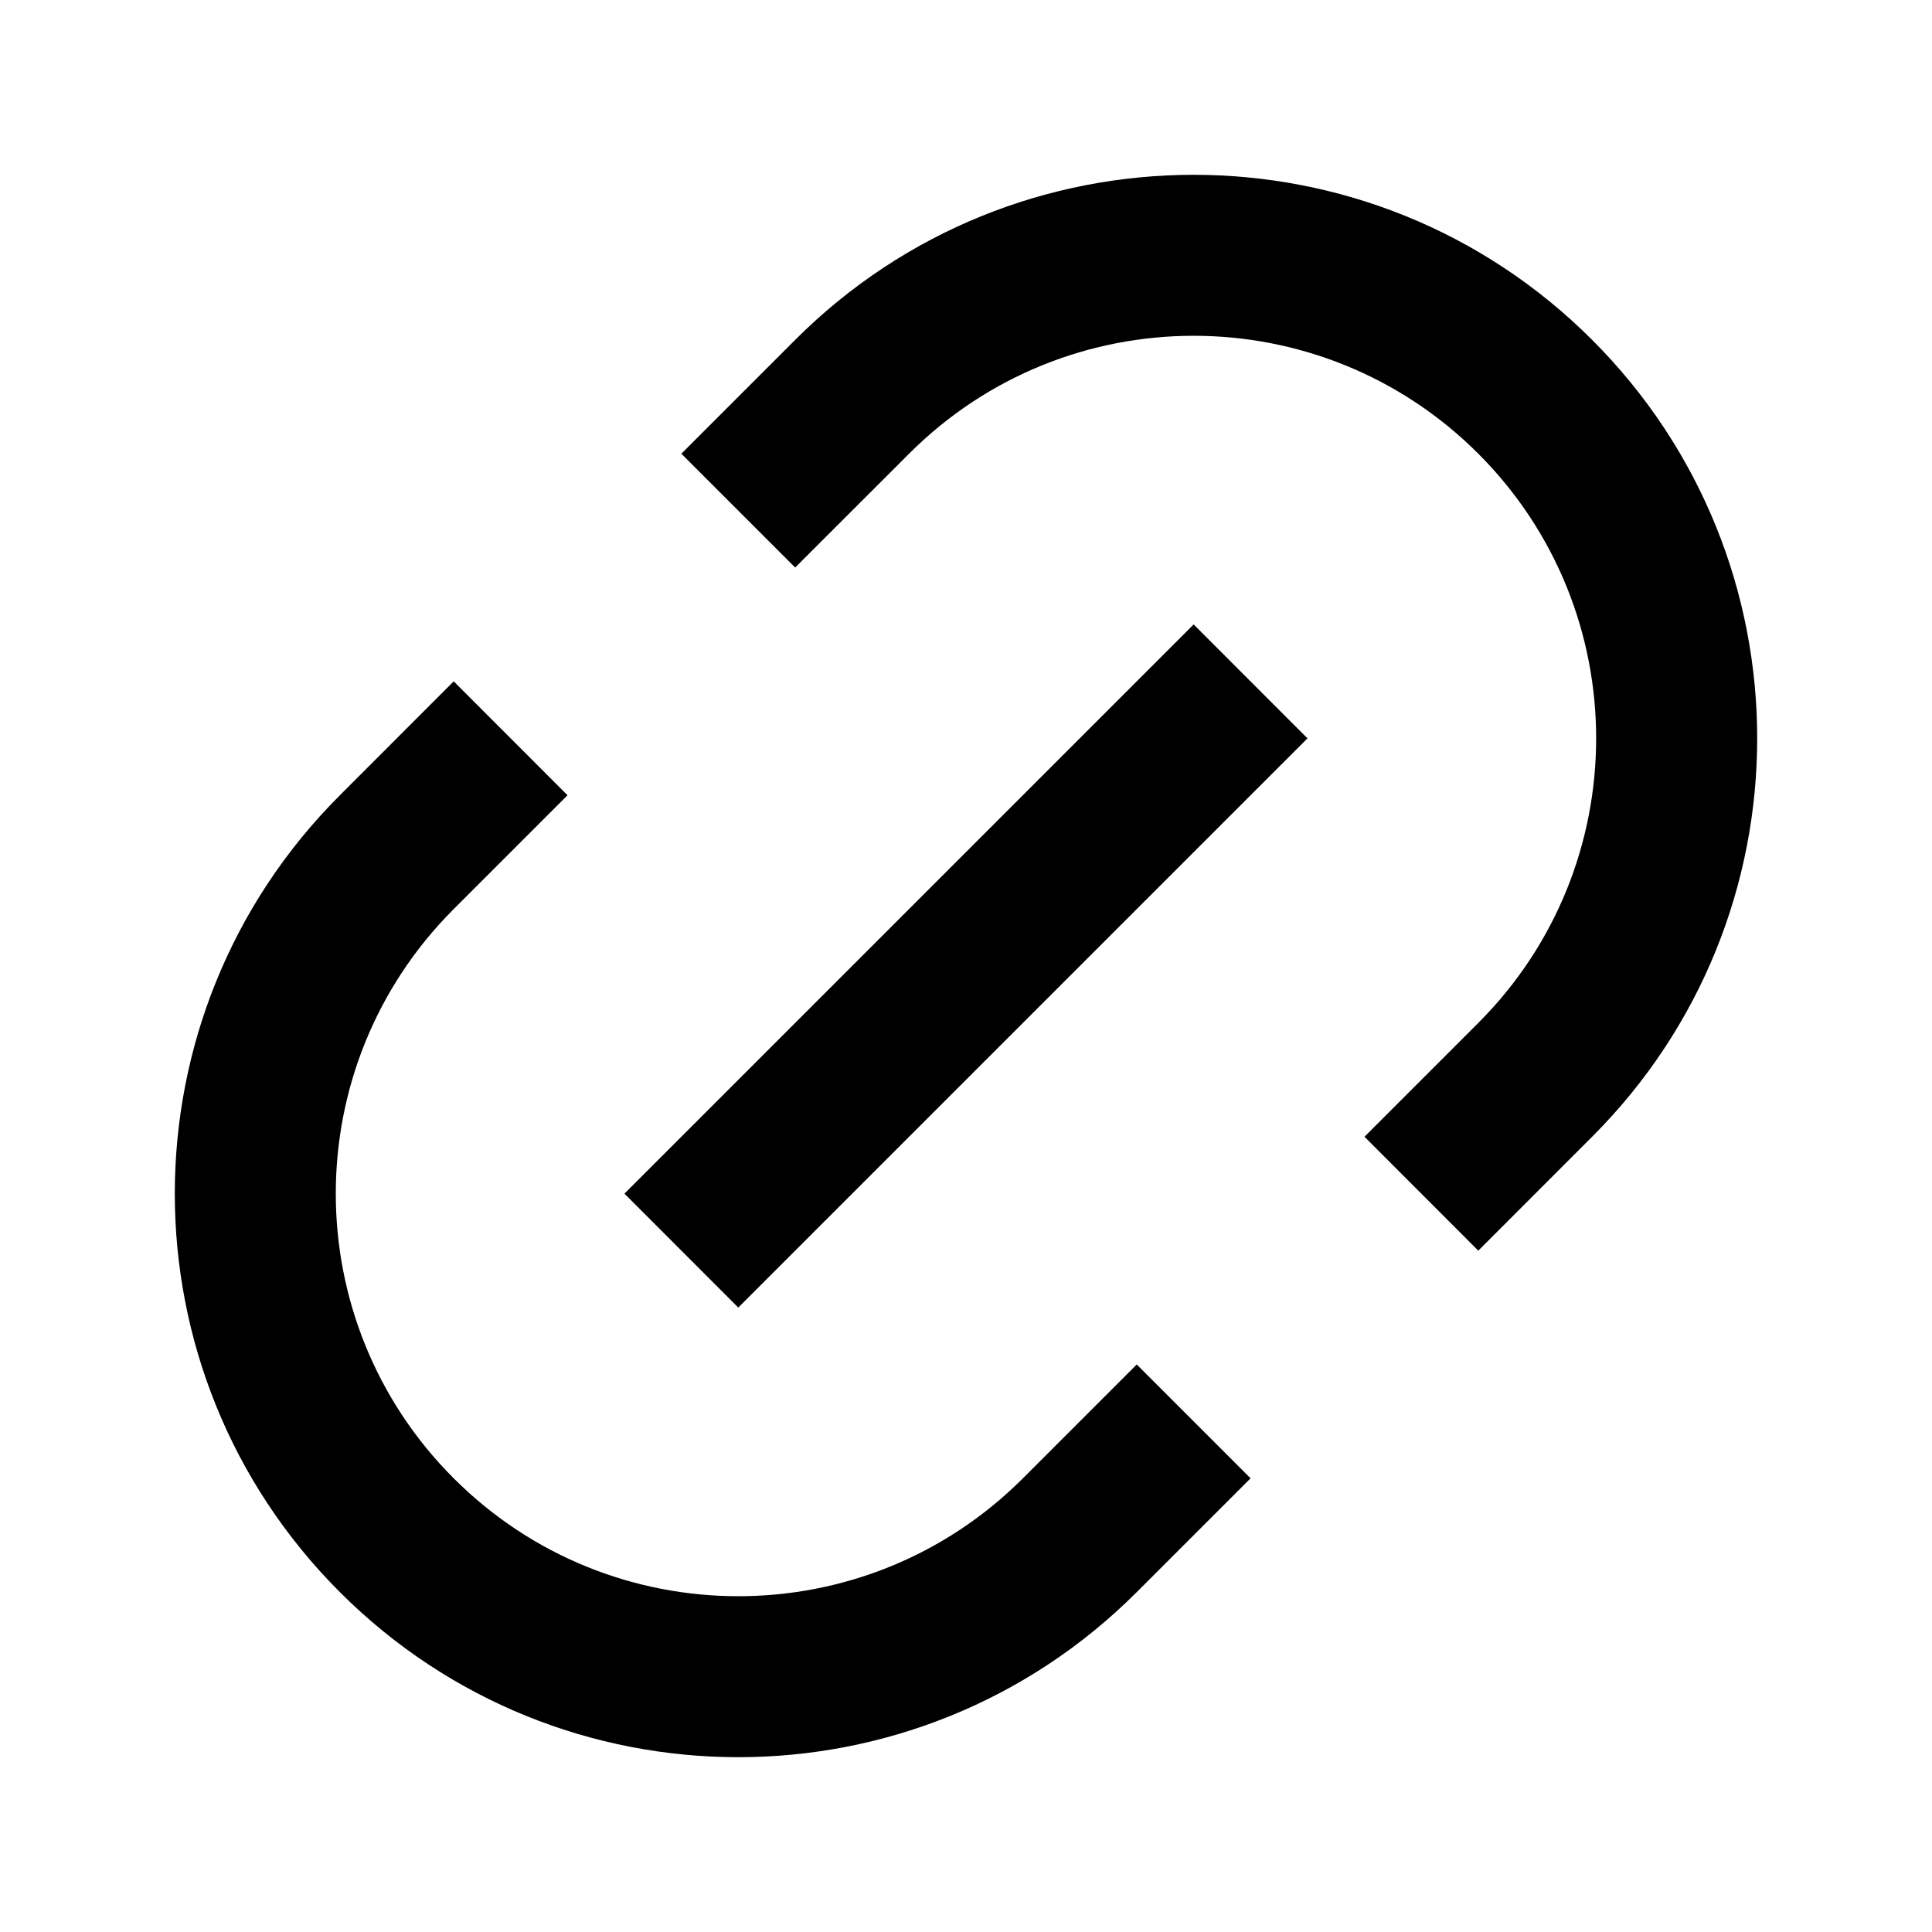
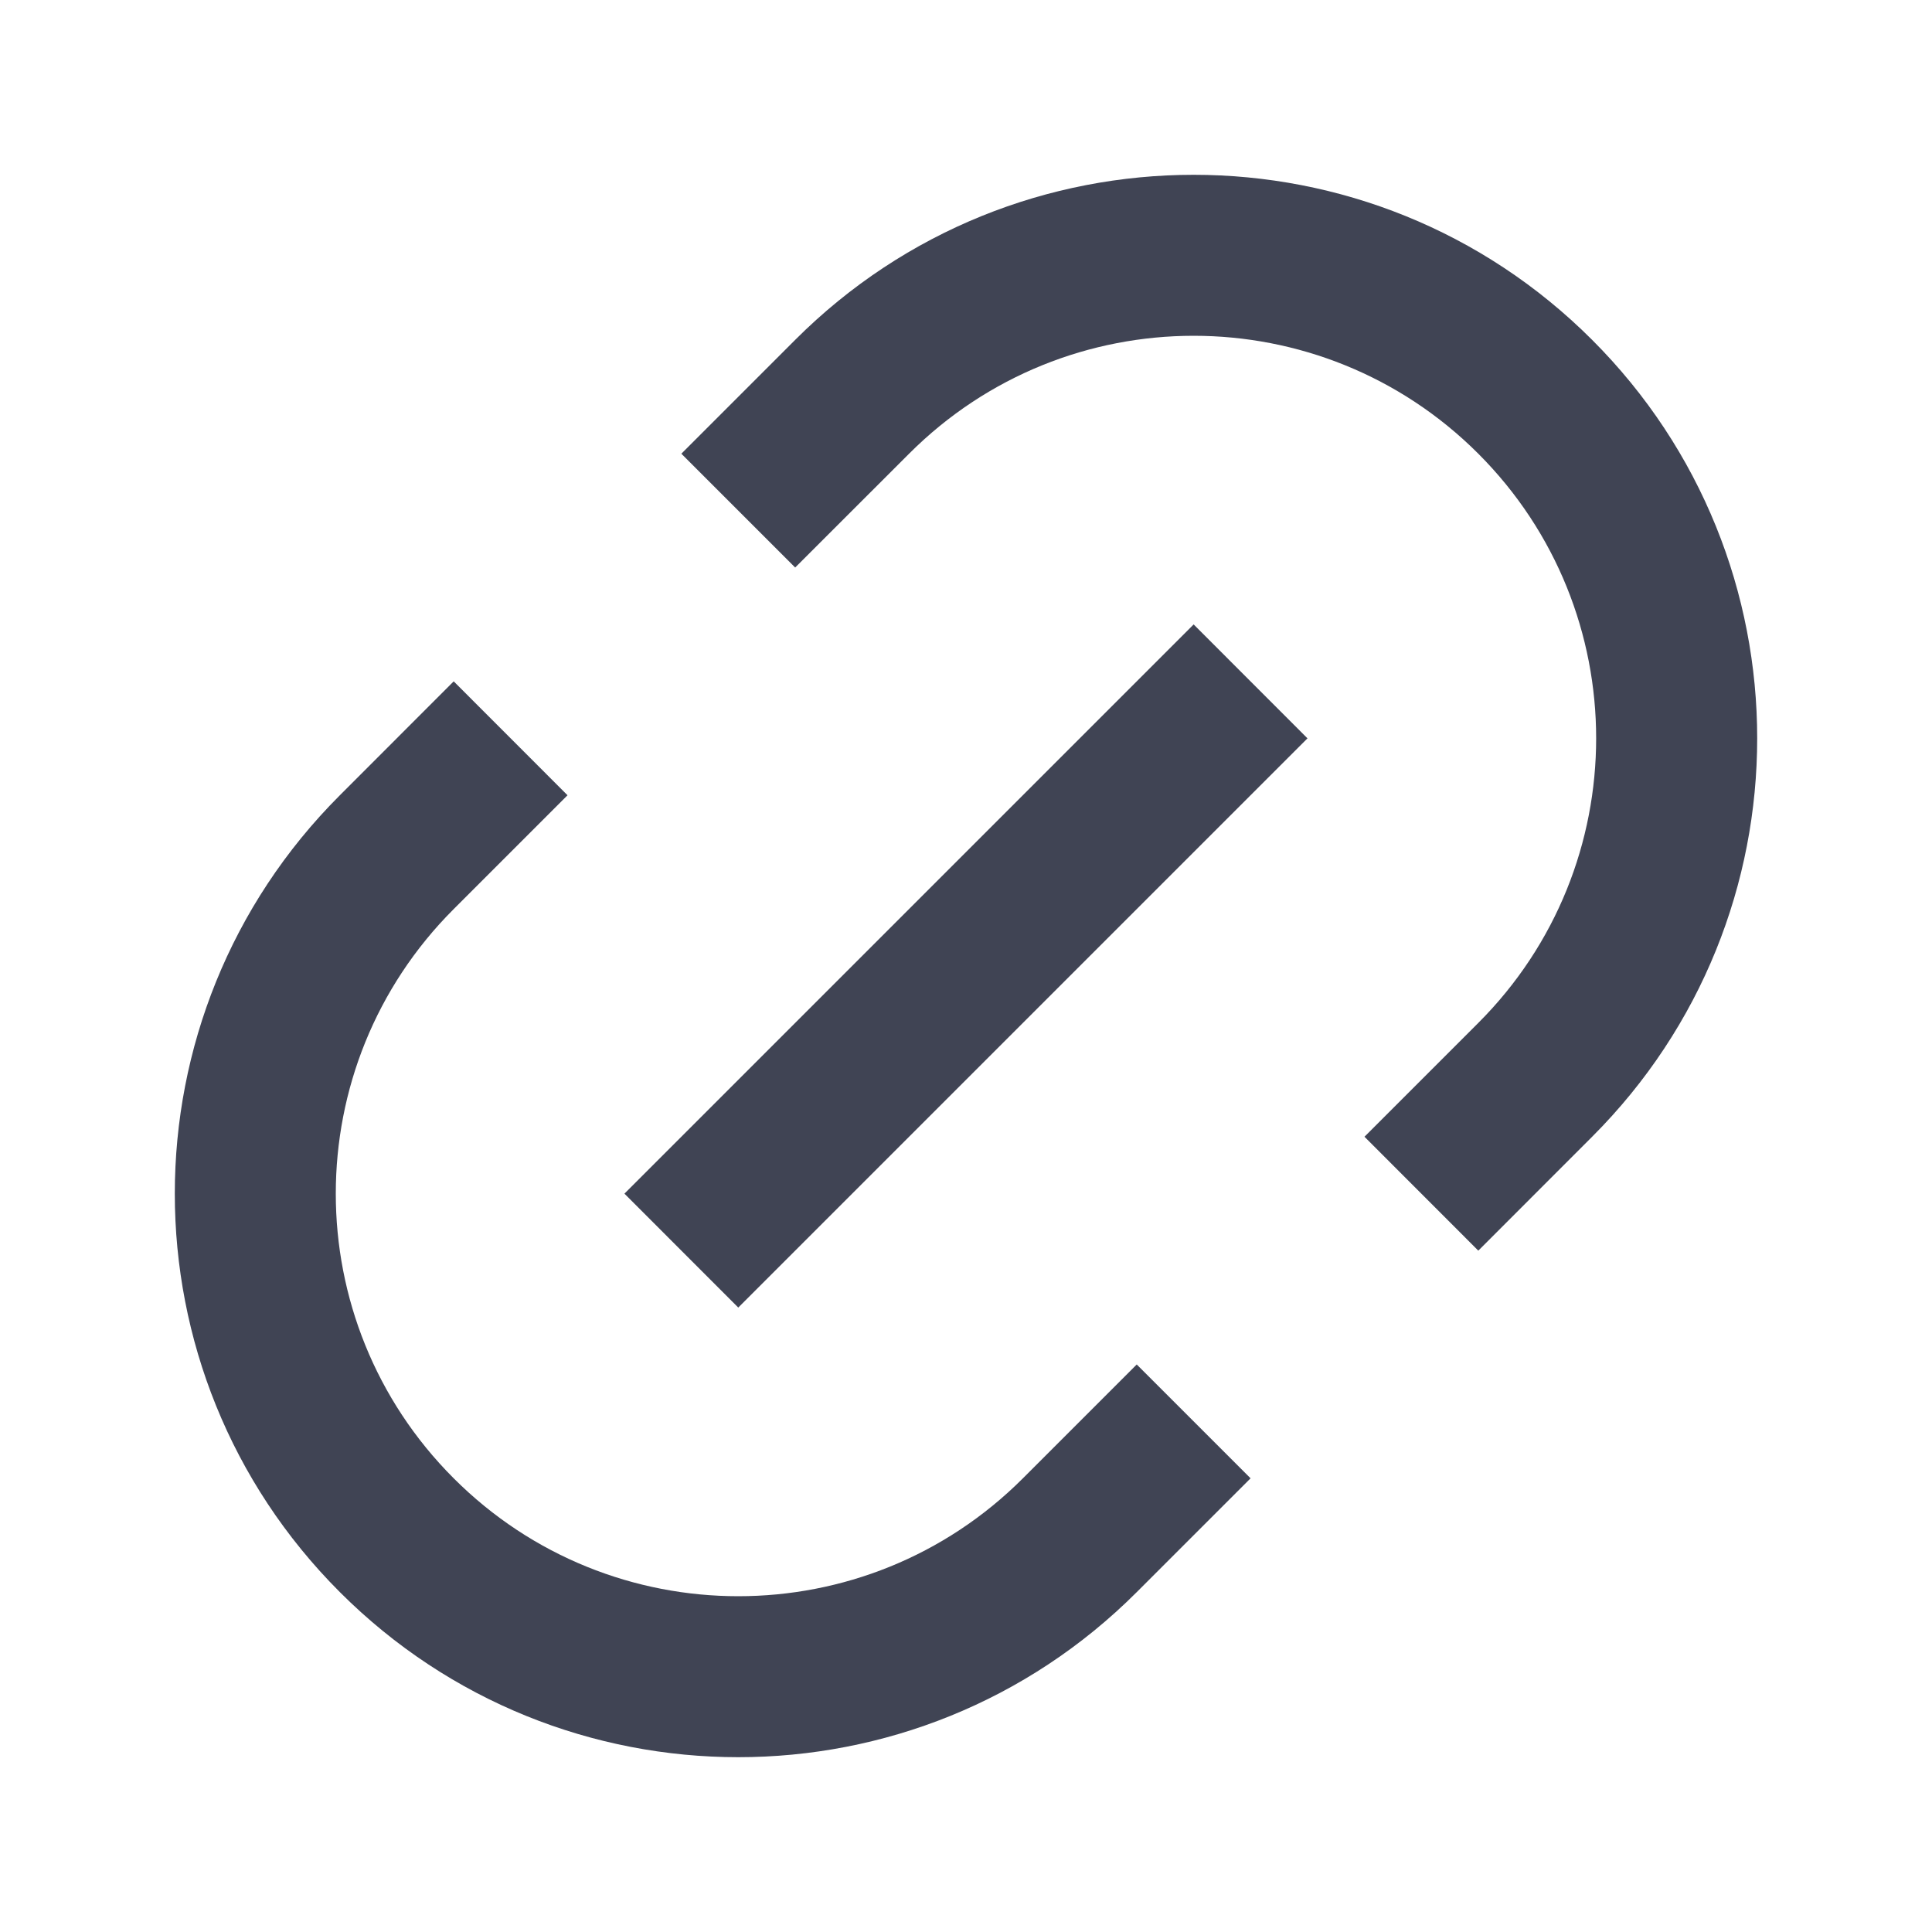
- <svg xmlns="http://www.w3.org/2000/svg" viewBox="0 0 24 24" fill="currentColor">
+ <svg xmlns="http://www.w3.org/2000/svg" viewBox="0 0 24 24" fill="#404454">
  <path d="M18.364 15.536L16.95 14.121L18.364 12.707C20.316 10.755 20.316 7.589 18.364 5.636C16.411 3.683 13.245 3.683 11.293 5.636L9.878 7.05L8.464 5.636L9.878 4.222C12.612 1.488 17.044 1.488 19.778 4.222C22.512 6.955 22.512 11.388 19.778 14.121L18.364 15.536ZM15.535 18.364L14.121 19.778C11.387 22.512 6.955 22.512 4.222 19.778C1.488 17.044 1.488 12.612 4.222 9.879L5.636 8.464L7.05 9.879L5.636 11.293C3.683 13.245 3.683 16.411 5.636 18.364C7.588 20.317 10.754 20.317 12.707 18.364L14.121 16.95L15.535 18.364ZM14.828 7.757L16.242 9.172L9.171 16.243L7.757 14.828L14.828 7.757Z" />
</svg>
